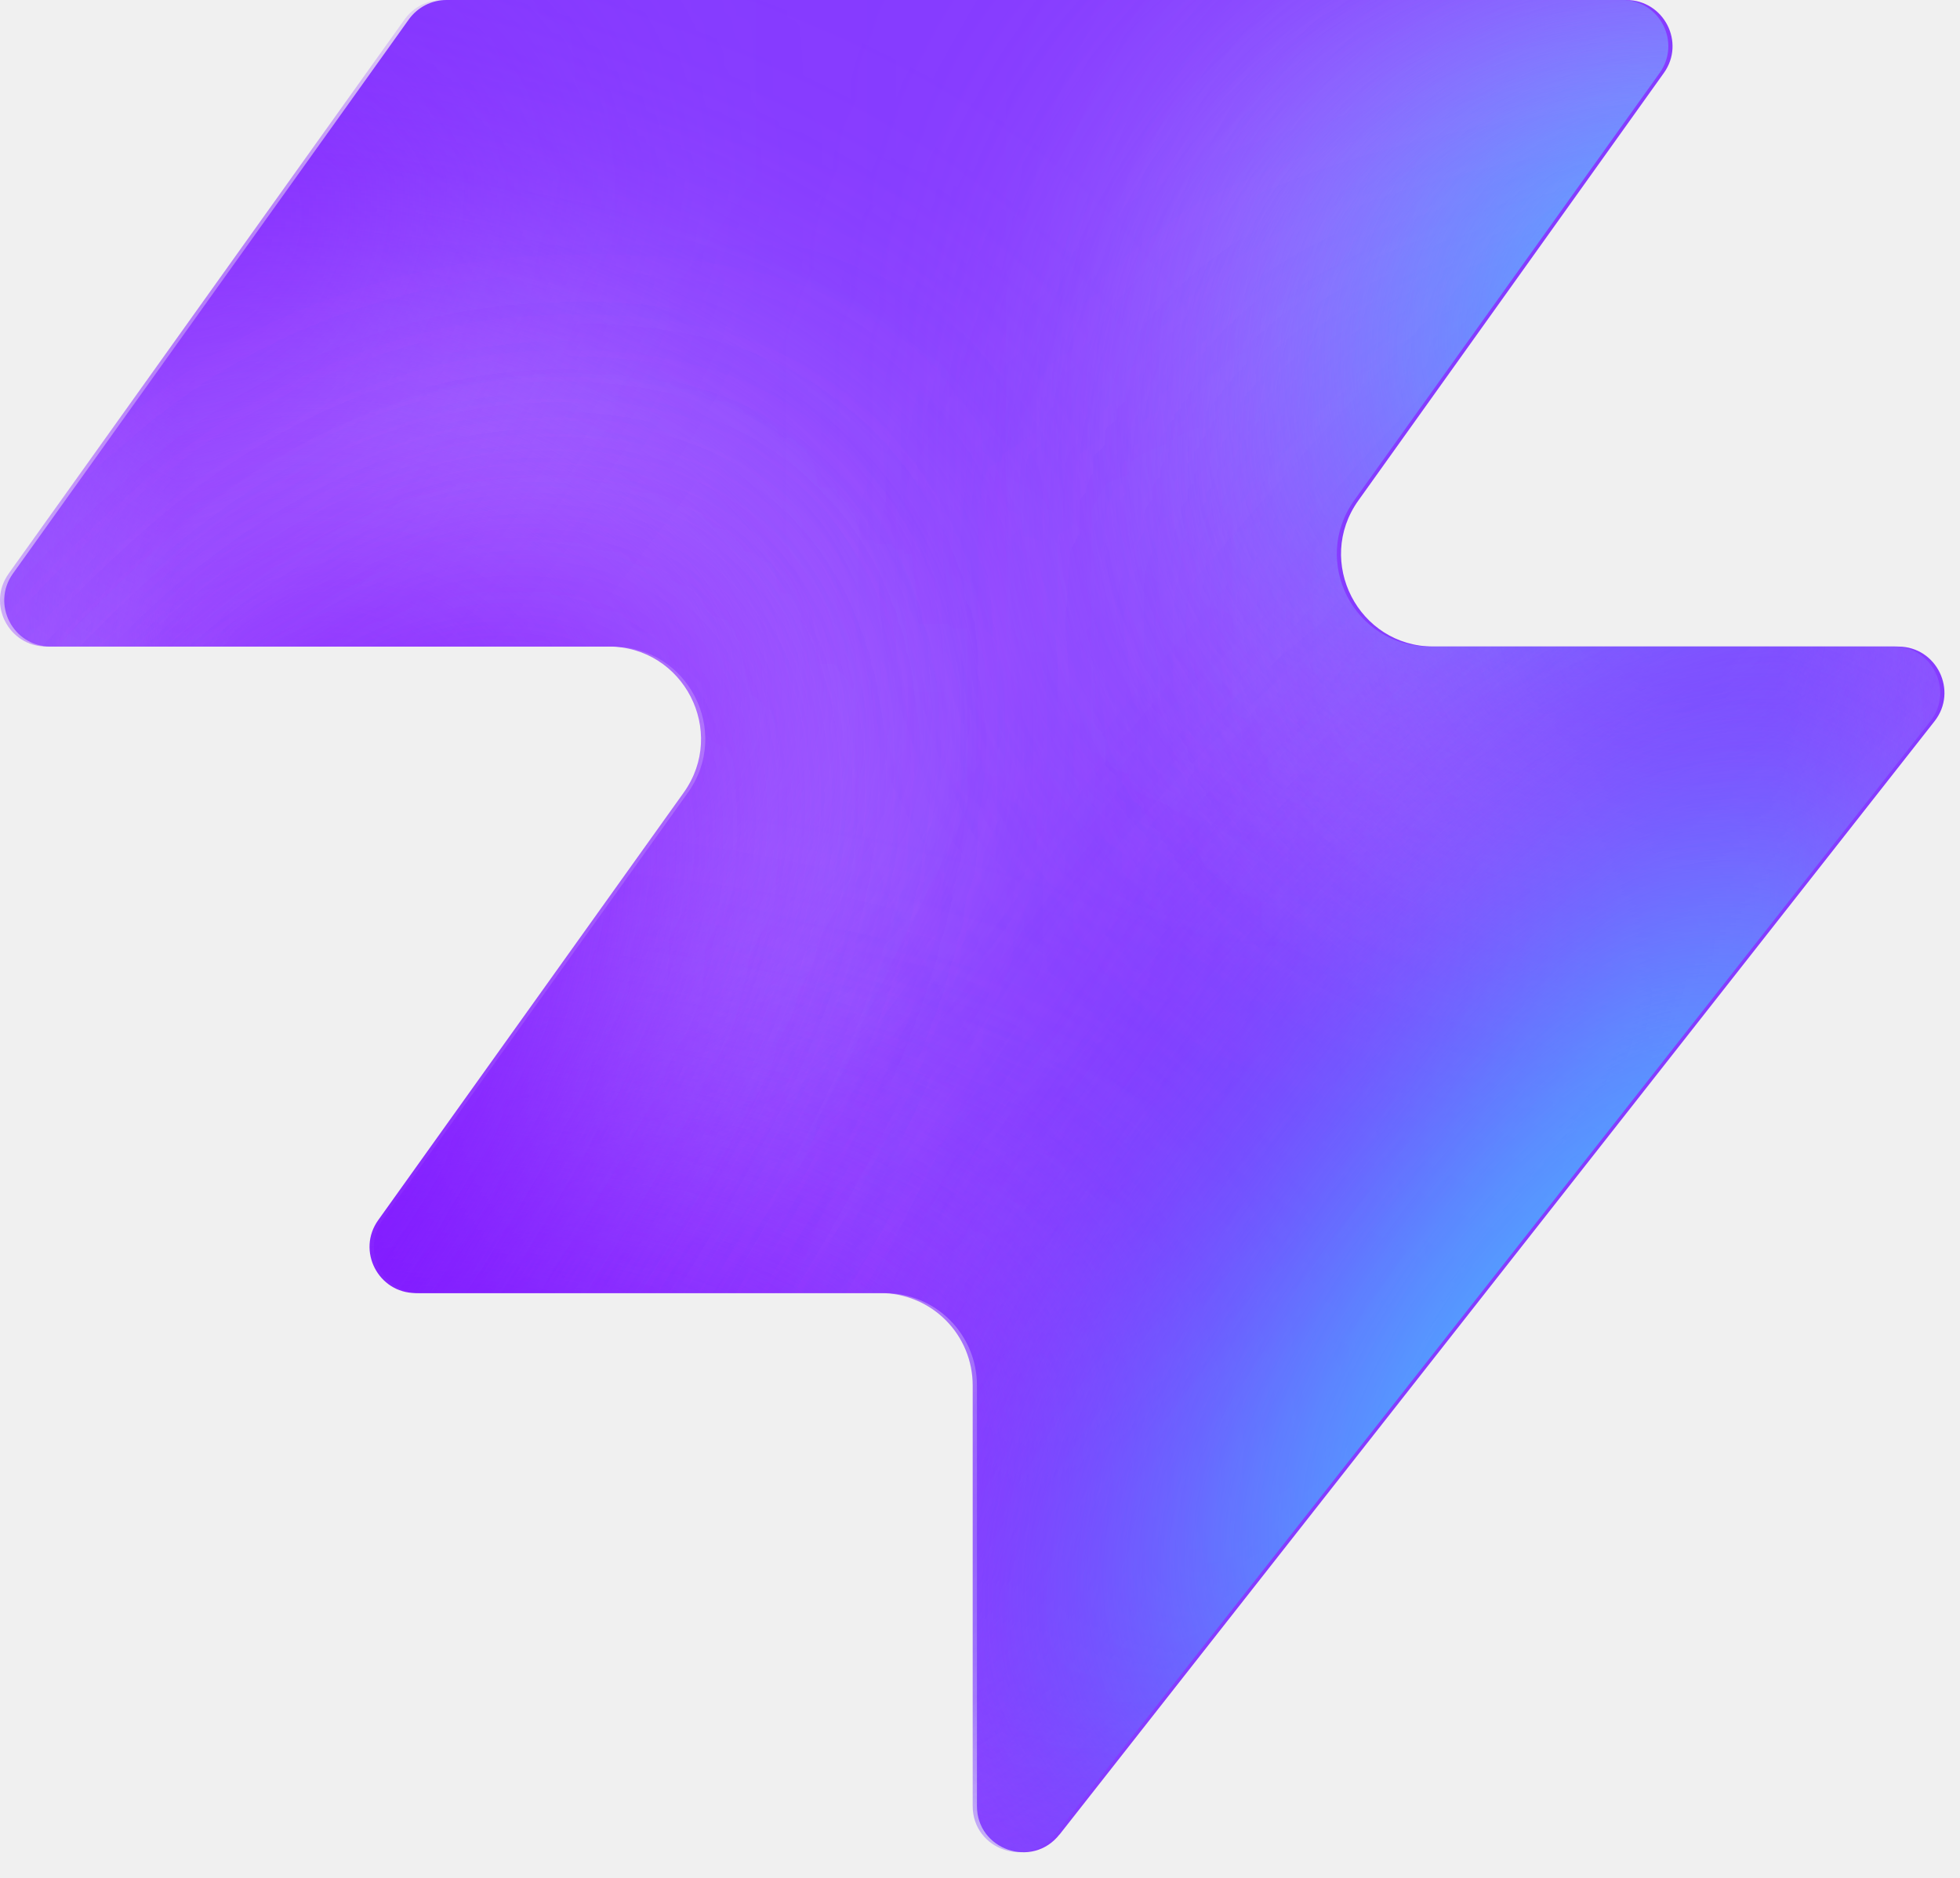
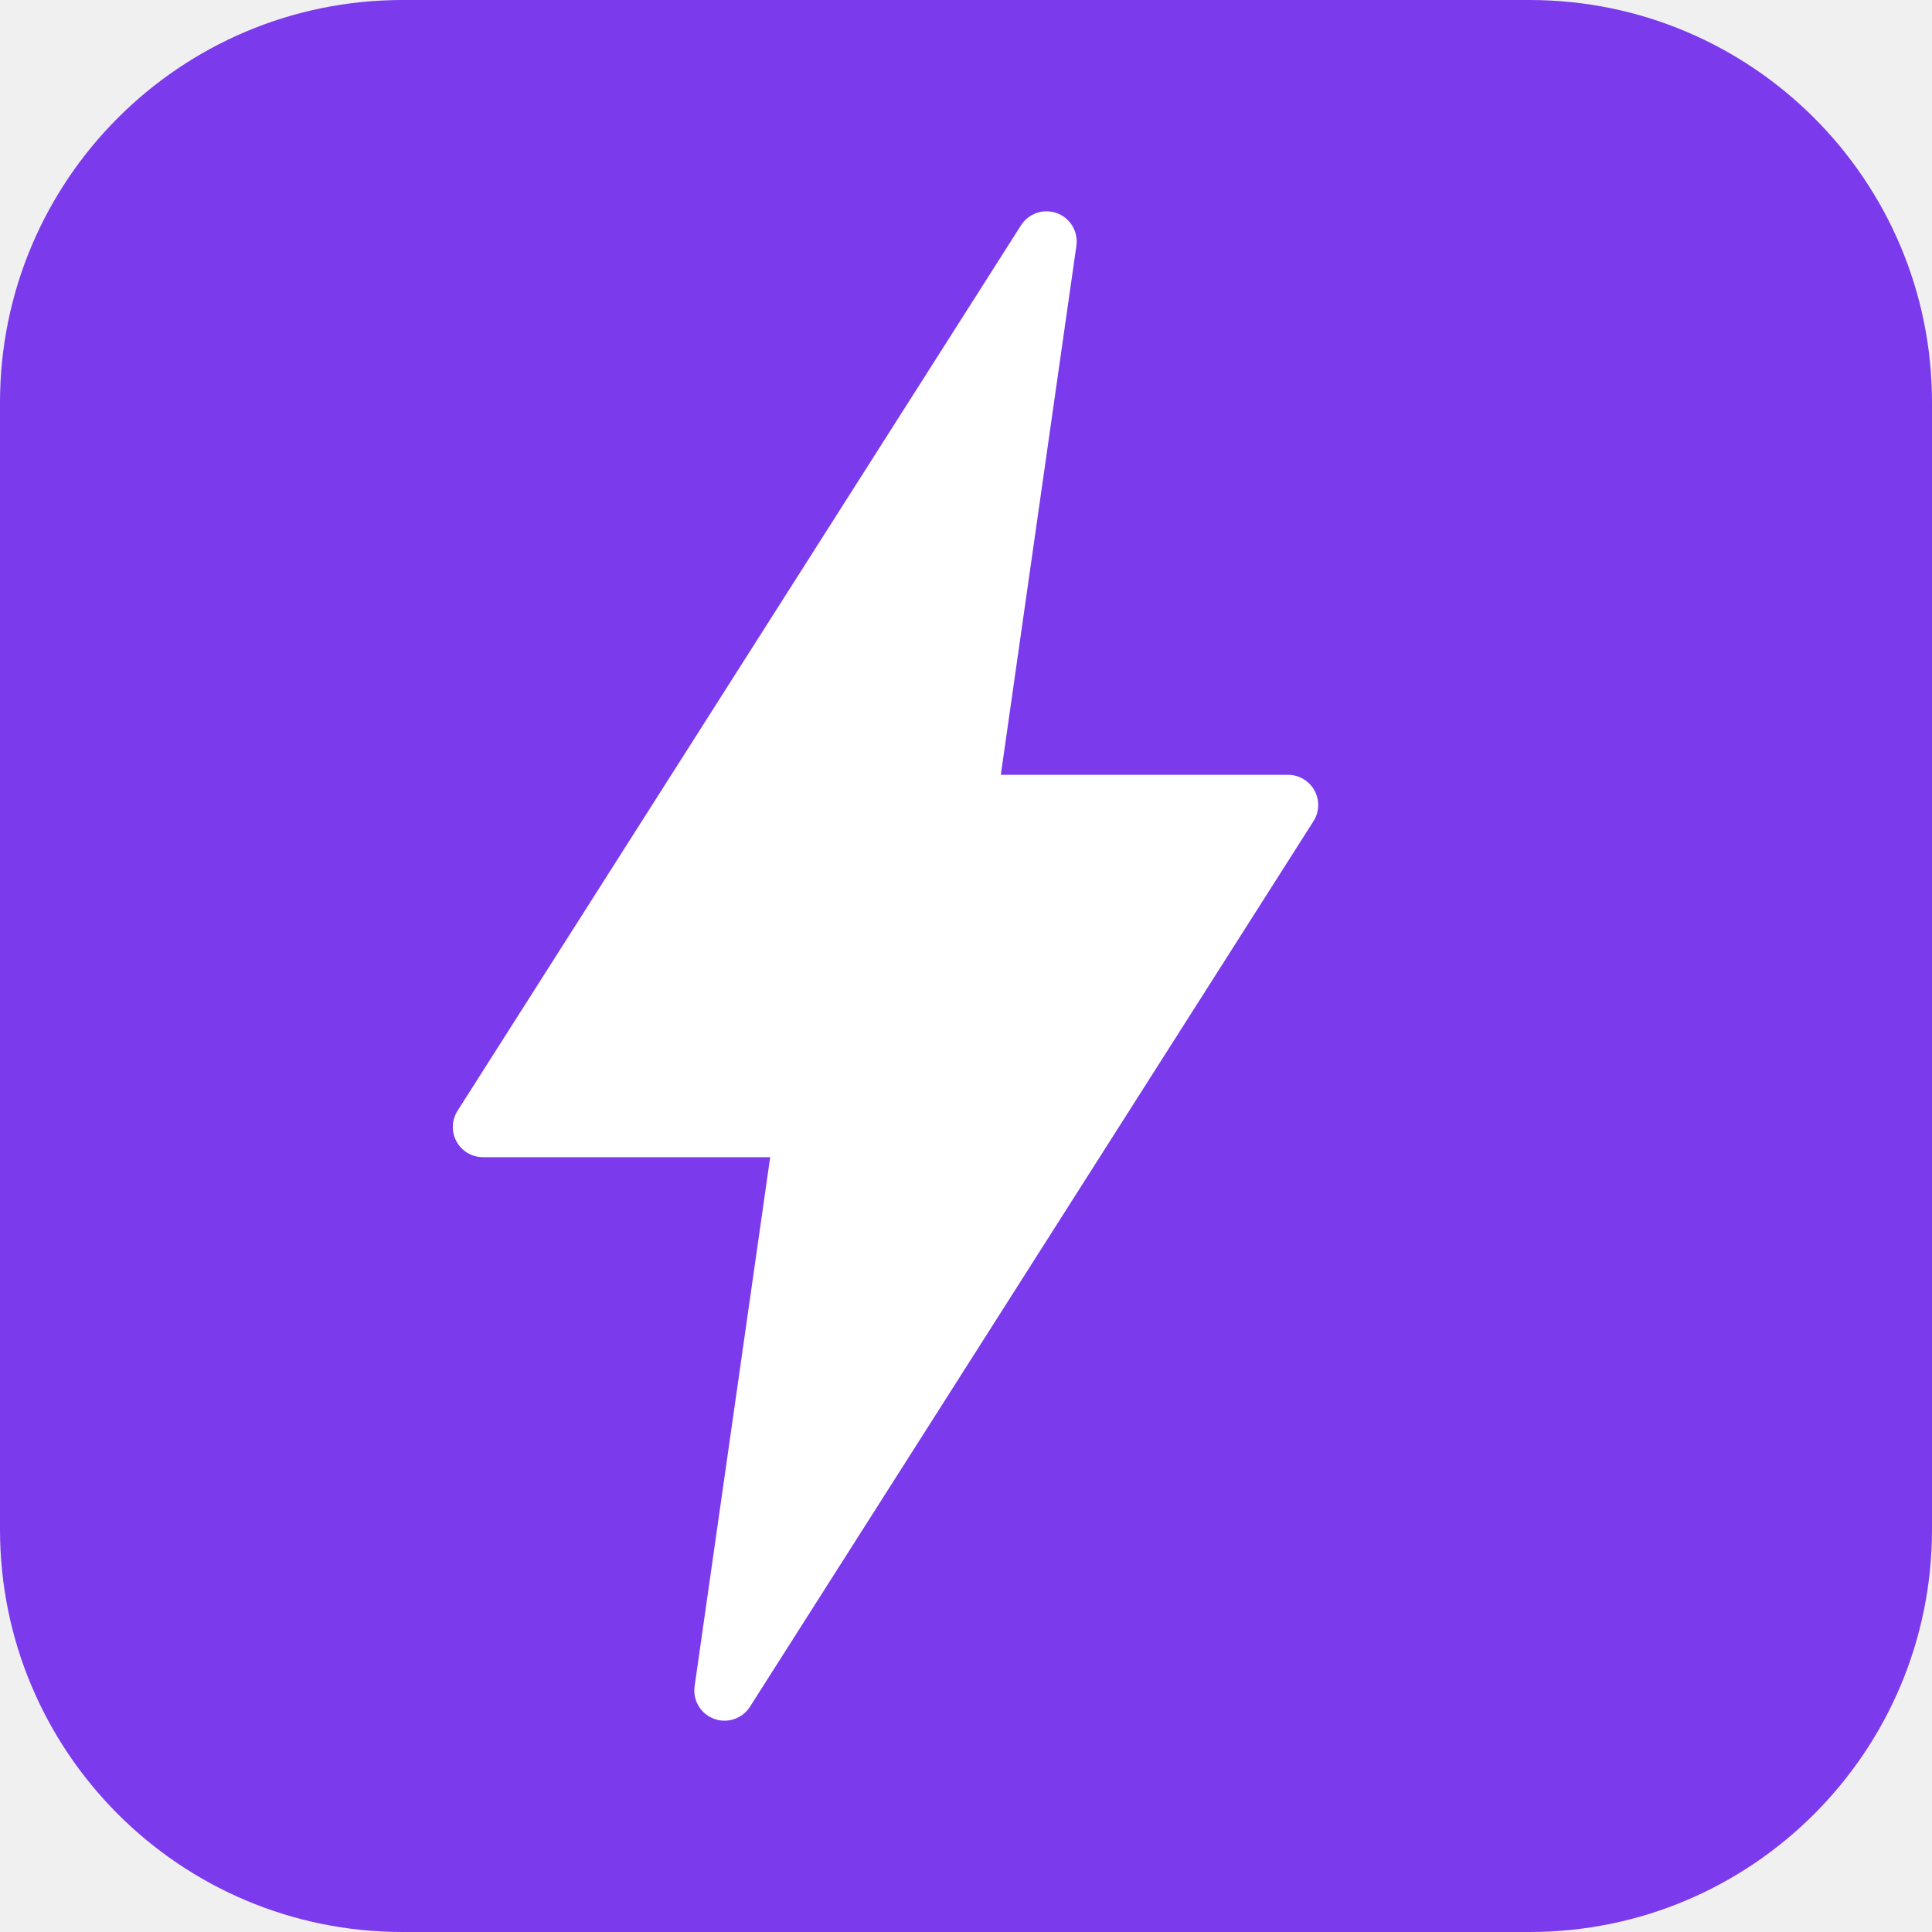
- <svg xmlns="http://www.w3.org/2000/svg" width="48" height="46" fill="none" viewBox="0 0 48 46">
-   <path fill="#863bff" d="M25.946 44.938c-.664.845-2.021.375-2.021-.698V33.937a2.26 2.26 0 0 0-2.262-2.262H10.287c-.92 0-1.456-1.04-.92-1.788l7.48-10.471c1.07-1.497 0-3.578-1.842-3.578H1.237c-.92 0-1.456-1.04-.92-1.788L10.013.474c.214-.297.556-.474.92-.474h28.894c.92 0 1.456 1.04.92 1.788l-7.48 10.471c-1.07 1.498 0 3.579 1.842 3.579h11.377c.943 0 1.473 1.088.89 1.83L25.947 44.94z" style="fill:#863bff;fill:color(display-p3 .525 .23 1);fill-opacity:1" />
-   <mask id="a" width="48" height="46" x="0" y="0" maskUnits="userSpaceOnUse" style="mask-type:alpha">
-     <path fill="#000" d="M25.842 44.938c-.664.844-2.021.375-2.021-.698V33.937a2.26 2.26 0 0 0-2.262-2.262H10.183c-.92 0-1.456-1.04-.92-1.788l7.48-10.471c1.07-1.498 0-3.579-1.842-3.579H1.133c-.92 0-1.456-1.04-.92-1.787L9.91.473c.214-.297.556-.474.92-.474h28.894c.92 0 1.456 1.04.92 1.788l-7.48 10.471c-1.07 1.498 0 3.578 1.842 3.578h11.377c.943 0 1.473 1.088.89 1.832L25.843 44.94z" style="fill:#000;fill-opacity:1" />
-   </mask>
-   <g mask="url(#a)">
-     <g filter="url(#b)">
-       <ellipse cx="5.508" cy="14.704" fill="#ede6ff" rx="5.508" ry="14.704" style="fill:#ede6ff;fill:color(display-p3 .927 .903 1);fill-opacity:1" transform="matrix(.00324 1 1 -.00324 -4.47 31.516)" />
-     </g>
-     <g filter="url(#c)">
-       <ellipse cx="10.399" cy="29.851" fill="#ede6ff" rx="10.399" ry="29.851" style="fill:#ede6ff;fill:color(display-p3 .927 .903 1);fill-opacity:1" transform="matrix(.00324 1 1 -.00324 -39.328 7.883)" />
-     </g>
-     <g filter="url(#d)">
-       <ellipse cx="5.508" cy="30.487" fill="#7e14ff" rx="5.508" ry="30.487" style="fill:#7e14ff;fill:color(display-p3 .492 .077 1);fill-opacity:1" transform="rotate(89.814 -25.913 -14.639)scale(1 -1)" />
-     </g>
-     <g filter="url(#e)">
-       <ellipse cx="5.508" cy="30.599" fill="#7e14ff" rx="5.508" ry="30.599" style="fill:#7e14ff;fill:color(display-p3 .492 .077 1);fill-opacity:1" transform="rotate(89.814 -32.644 -3.334)scale(1 -1)" />
-     </g>
-     <g filter="url(#f)">
-       <ellipse cx="5.508" cy="30.599" fill="#7e14ff" rx="5.508" ry="30.599" style="fill:#7e14ff;fill:color(display-p3 .492 .077 1);fill-opacity:1" transform="matrix(.00324 1 1 -.00324 -34.34 30.47)" />
-     </g>
-     <g filter="url(#g)">
-       <ellipse cx="14.072" cy="22.078" fill="#ede6ff" rx="14.072" ry="22.078" style="fill:#ede6ff;fill:color(display-p3 .927 .903 1);fill-opacity:1" transform="rotate(93.35 24.506 48.493)scale(-1 1)" />
-     </g>
-     <g filter="url(#h)">
-       <ellipse cx="3.47" cy="21.501" fill="#7e14ff" rx="3.47" ry="21.501" style="fill:#7e14ff;fill:color(display-p3 .492 .077 1);fill-opacity:1" transform="rotate(89.009 28.708 47.59)scale(-1 1)" />
-     </g>
-     <g filter="url(#i)">
-       <ellipse cx="3.47" cy="21.501" fill="#7e14ff" rx="3.47" ry="21.501" style="fill:#7e14ff;fill:color(display-p3 .492 .077 1);fill-opacity:1" transform="rotate(89.009 28.708 47.59)scale(-1 1)" />
-     </g>
-     <g filter="url(#j)">
-       <ellipse cx=".387" cy="8.972" fill="#7e14ff" rx="4.407" ry="29.108" style="fill:#7e14ff;fill:color(display-p3 .492 .077 1);fill-opacity:1" transform="rotate(39.51 .387 8.972)" />
-     </g>
-     <g filter="url(#k)">
-       <ellipse cx="47.523" cy="-6.092" fill="#7e14ff" rx="4.407" ry="29.108" style="fill:#7e14ff;fill:color(display-p3 .492 .077 1);fill-opacity:1" transform="rotate(37.892 47.523 -6.092)" />
-     </g>
-     <g filter="url(#l)">
-       <ellipse cx="41.412" cy="6.333" fill="#47bfff" rx="5.971" ry="9.665" style="fill:#47bfff;fill:color(display-p3 .28 .748 1);fill-opacity:1" transform="rotate(37.892 41.412 6.333)" />
-     </g>
-     <g filter="url(#m)">
-       <ellipse cx="-1.879" cy="38.332" fill="#7e14ff" rx="4.407" ry="29.108" style="fill:#7e14ff;fill:color(display-p3 .492 .077 1);fill-opacity:1" transform="rotate(37.892 -1.88 38.332)" />
-     </g>
-     <g filter="url(#n)">
-       <ellipse cx="-1.879" cy="38.332" fill="#7e14ff" rx="4.407" ry="29.108" style="fill:#7e14ff;fill:color(display-p3 .492 .077 1);fill-opacity:1" transform="rotate(37.892 -1.88 38.332)" />
-     </g>
-     <g filter="url(#o)">
-       <ellipse cx="35.651" cy="29.907" fill="#7e14ff" rx="4.407" ry="29.108" style="fill:#7e14ff;fill:color(display-p3 .492 .077 1);fill-opacity:1" transform="rotate(37.892 35.651 29.907)" />
-     </g>
-     <g filter="url(#p)">
-       <ellipse cx="38.418" cy="32.4" fill="#47bfff" rx="5.971" ry="15.297" style="fill:#47bfff;fill:color(display-p3 .28 .748 1);fill-opacity:1" transform="rotate(37.892 38.418 32.4)" />
-     </g>
-   </g>
-   <defs>
-     <filter id="b" width="60.045" height="41.654" x="-19.77" y="16.149" color-interpolation-filters="sRGB" filterUnits="userSpaceOnUse">
-       <feFlood flood-opacity="0" result="BackgroundImageFix" />
-       <feBlend in="SourceGraphic" in2="BackgroundImageFix" result="shape" />
-       <feGaussianBlur result="effect1_foregroundBlur_2002_17158" stdDeviation="7.659" />
-     </filter>
-     <filter id="c" width="90.34" height="51.437" x="-54.613" y="-7.533" color-interpolation-filters="sRGB" filterUnits="userSpaceOnUse">
-       <feFlood flood-opacity="0" result="BackgroundImageFix" />
-       <feBlend in="SourceGraphic" in2="BackgroundImageFix" result="shape" />
-       <feGaussianBlur result="effect1_foregroundBlur_2002_17158" stdDeviation="7.659" />
-     </filter>
-     <filter id="d" width="79.355" height="29.4" x="-49.64" y="2.03" color-interpolation-filters="sRGB" filterUnits="userSpaceOnUse">
-       <feFlood flood-opacity="0" result="BackgroundImageFix" />
-       <feBlend in="SourceGraphic" in2="BackgroundImageFix" result="shape" />
-       <feGaussianBlur result="effect1_foregroundBlur_2002_17158" stdDeviation="4.596" />
-     </filter>
-     <filter id="e" width="79.579" height="29.4" x="-45.045" y="20.029" color-interpolation-filters="sRGB" filterUnits="userSpaceOnUse">
-       <feFlood flood-opacity="0" result="BackgroundImageFix" />
-       <feBlend in="SourceGraphic" in2="BackgroundImageFix" result="shape" />
-       <feGaussianBlur result="effect1_foregroundBlur_2002_17158" stdDeviation="4.596" />
-     </filter>
-     <filter id="f" width="79.579" height="29.4" x="-43.513" y="21.178" color-interpolation-filters="sRGB" filterUnits="userSpaceOnUse">
-       <feFlood flood-opacity="0" result="BackgroundImageFix" />
-       <feBlend in="SourceGraphic" in2="BackgroundImageFix" result="shape" />
-       <feGaussianBlur result="effect1_foregroundBlur_2002_17158" stdDeviation="4.596" />
-     </filter>
-     <filter id="g" width="74.749" height="58.852" x="15.756" y="-17.901" color-interpolation-filters="sRGB" filterUnits="userSpaceOnUse">
-       <feFlood flood-opacity="0" result="BackgroundImageFix" />
-       <feBlend in="SourceGraphic" in2="BackgroundImageFix" result="shape" />
-       <feGaussianBlur result="effect1_foregroundBlur_2002_17158" stdDeviation="7.659" />
-     </filter>
-     <filter id="h" width="61.377" height="25.362" x="23.548" y="2.284" color-interpolation-filters="sRGB" filterUnits="userSpaceOnUse">
-       <feFlood flood-opacity="0" result="BackgroundImageFix" />
-       <feBlend in="SourceGraphic" in2="BackgroundImageFix" result="shape" />
-       <feGaussianBlur result="effect1_foregroundBlur_2002_17158" stdDeviation="4.596" />
-     </filter>
-     <filter id="i" width="61.377" height="25.362" x="23.548" y="2.284" color-interpolation-filters="sRGB" filterUnits="userSpaceOnUse">
-       <feFlood flood-opacity="0" result="BackgroundImageFix" />
-       <feBlend in="SourceGraphic" in2="BackgroundImageFix" result="shape" />
-       <feGaussianBlur result="effect1_foregroundBlur_2002_17158" stdDeviation="4.596" />
-     </filter>
-     <filter id="j" width="56.045" height="63.649" x="-27.636" y="-22.853" color-interpolation-filters="sRGB" filterUnits="userSpaceOnUse">
-       <feFlood flood-opacity="0" result="BackgroundImageFix" />
-       <feBlend in="SourceGraphic" in2="BackgroundImageFix" result="shape" />
-       <feGaussianBlur result="effect1_foregroundBlur_2002_17158" stdDeviation="4.596" />
-     </filter>
-     <filter id="k" width="54.814" height="64.646" x="20.116" y="-38.415" color-interpolation-filters="sRGB" filterUnits="userSpaceOnUse">
-       <feFlood flood-opacity="0" result="BackgroundImageFix" />
-       <feBlend in="SourceGraphic" in2="BackgroundImageFix" result="shape" />
-       <feGaussianBlur result="effect1_foregroundBlur_2002_17158" stdDeviation="4.596" />
-     </filter>
-     <filter id="l" width="33.541" height="35.313" x="24.641" y="-11.323" color-interpolation-filters="sRGB" filterUnits="userSpaceOnUse">
-       <feFlood flood-opacity="0" result="BackgroundImageFix" />
-       <feBlend in="SourceGraphic" in2="BackgroundImageFix" result="shape" />
-       <feGaussianBlur result="effect1_foregroundBlur_2002_17158" stdDeviation="4.596" />
-     </filter>
-     <filter id="m" width="54.814" height="64.646" x="-29.286" y="6.009" color-interpolation-filters="sRGB" filterUnits="userSpaceOnUse">
-       <feFlood flood-opacity="0" result="BackgroundImageFix" />
-       <feBlend in="SourceGraphic" in2="BackgroundImageFix" result="shape" />
-       <feGaussianBlur result="effect1_foregroundBlur_2002_17158" stdDeviation="4.596" />
-     </filter>
-     <filter id="n" width="54.814" height="64.646" x="-29.286" y="6.009" color-interpolation-filters="sRGB" filterUnits="userSpaceOnUse">
-       <feFlood flood-opacity="0" result="BackgroundImageFix" />
-       <feBlend in="SourceGraphic" in2="BackgroundImageFix" result="shape" />
-       <feGaussianBlur result="effect1_foregroundBlur_2002_17158" stdDeviation="4.596" />
-     </filter>
-     <filter id="o" width="54.814" height="64.646" x="8.244" y="-2.416" color-interpolation-filters="sRGB" filterUnits="userSpaceOnUse">
-       <feFlood flood-opacity="0" result="BackgroundImageFix" />
-       <feBlend in="SourceGraphic" in2="BackgroundImageFix" result="shape" />
-       <feGaussianBlur result="effect1_foregroundBlur_2002_17158" stdDeviation="4.596" />
-     </filter>
-     <filter id="p" width="39.409" height="43.623" x="18.713" y="10.588" color-interpolation-filters="sRGB" filterUnits="userSpaceOnUse">
-       <feFlood flood-opacity="0" result="BackgroundImageFix" />
-       <feBlend in="SourceGraphic" in2="BackgroundImageFix" result="shape" />
-       <feGaussianBlur result="effect1_foregroundBlur_2002_17158" stdDeviation="4.596" />
-     </filter>
-   </defs>
+ <svg xmlns="http://www.w3.org/2000/svg" viewBox="0 0 48 48" fill="none">
+   <rect width="48" height="48" rx="10" fill="#7C3AED" />
+   <path d="M26 6L12 28h8l-2 14 14-22h-8l2-14z" fill="#fff" stroke="#fff" stroke-width="1.5" stroke-linejoin="round" />
</svg>
